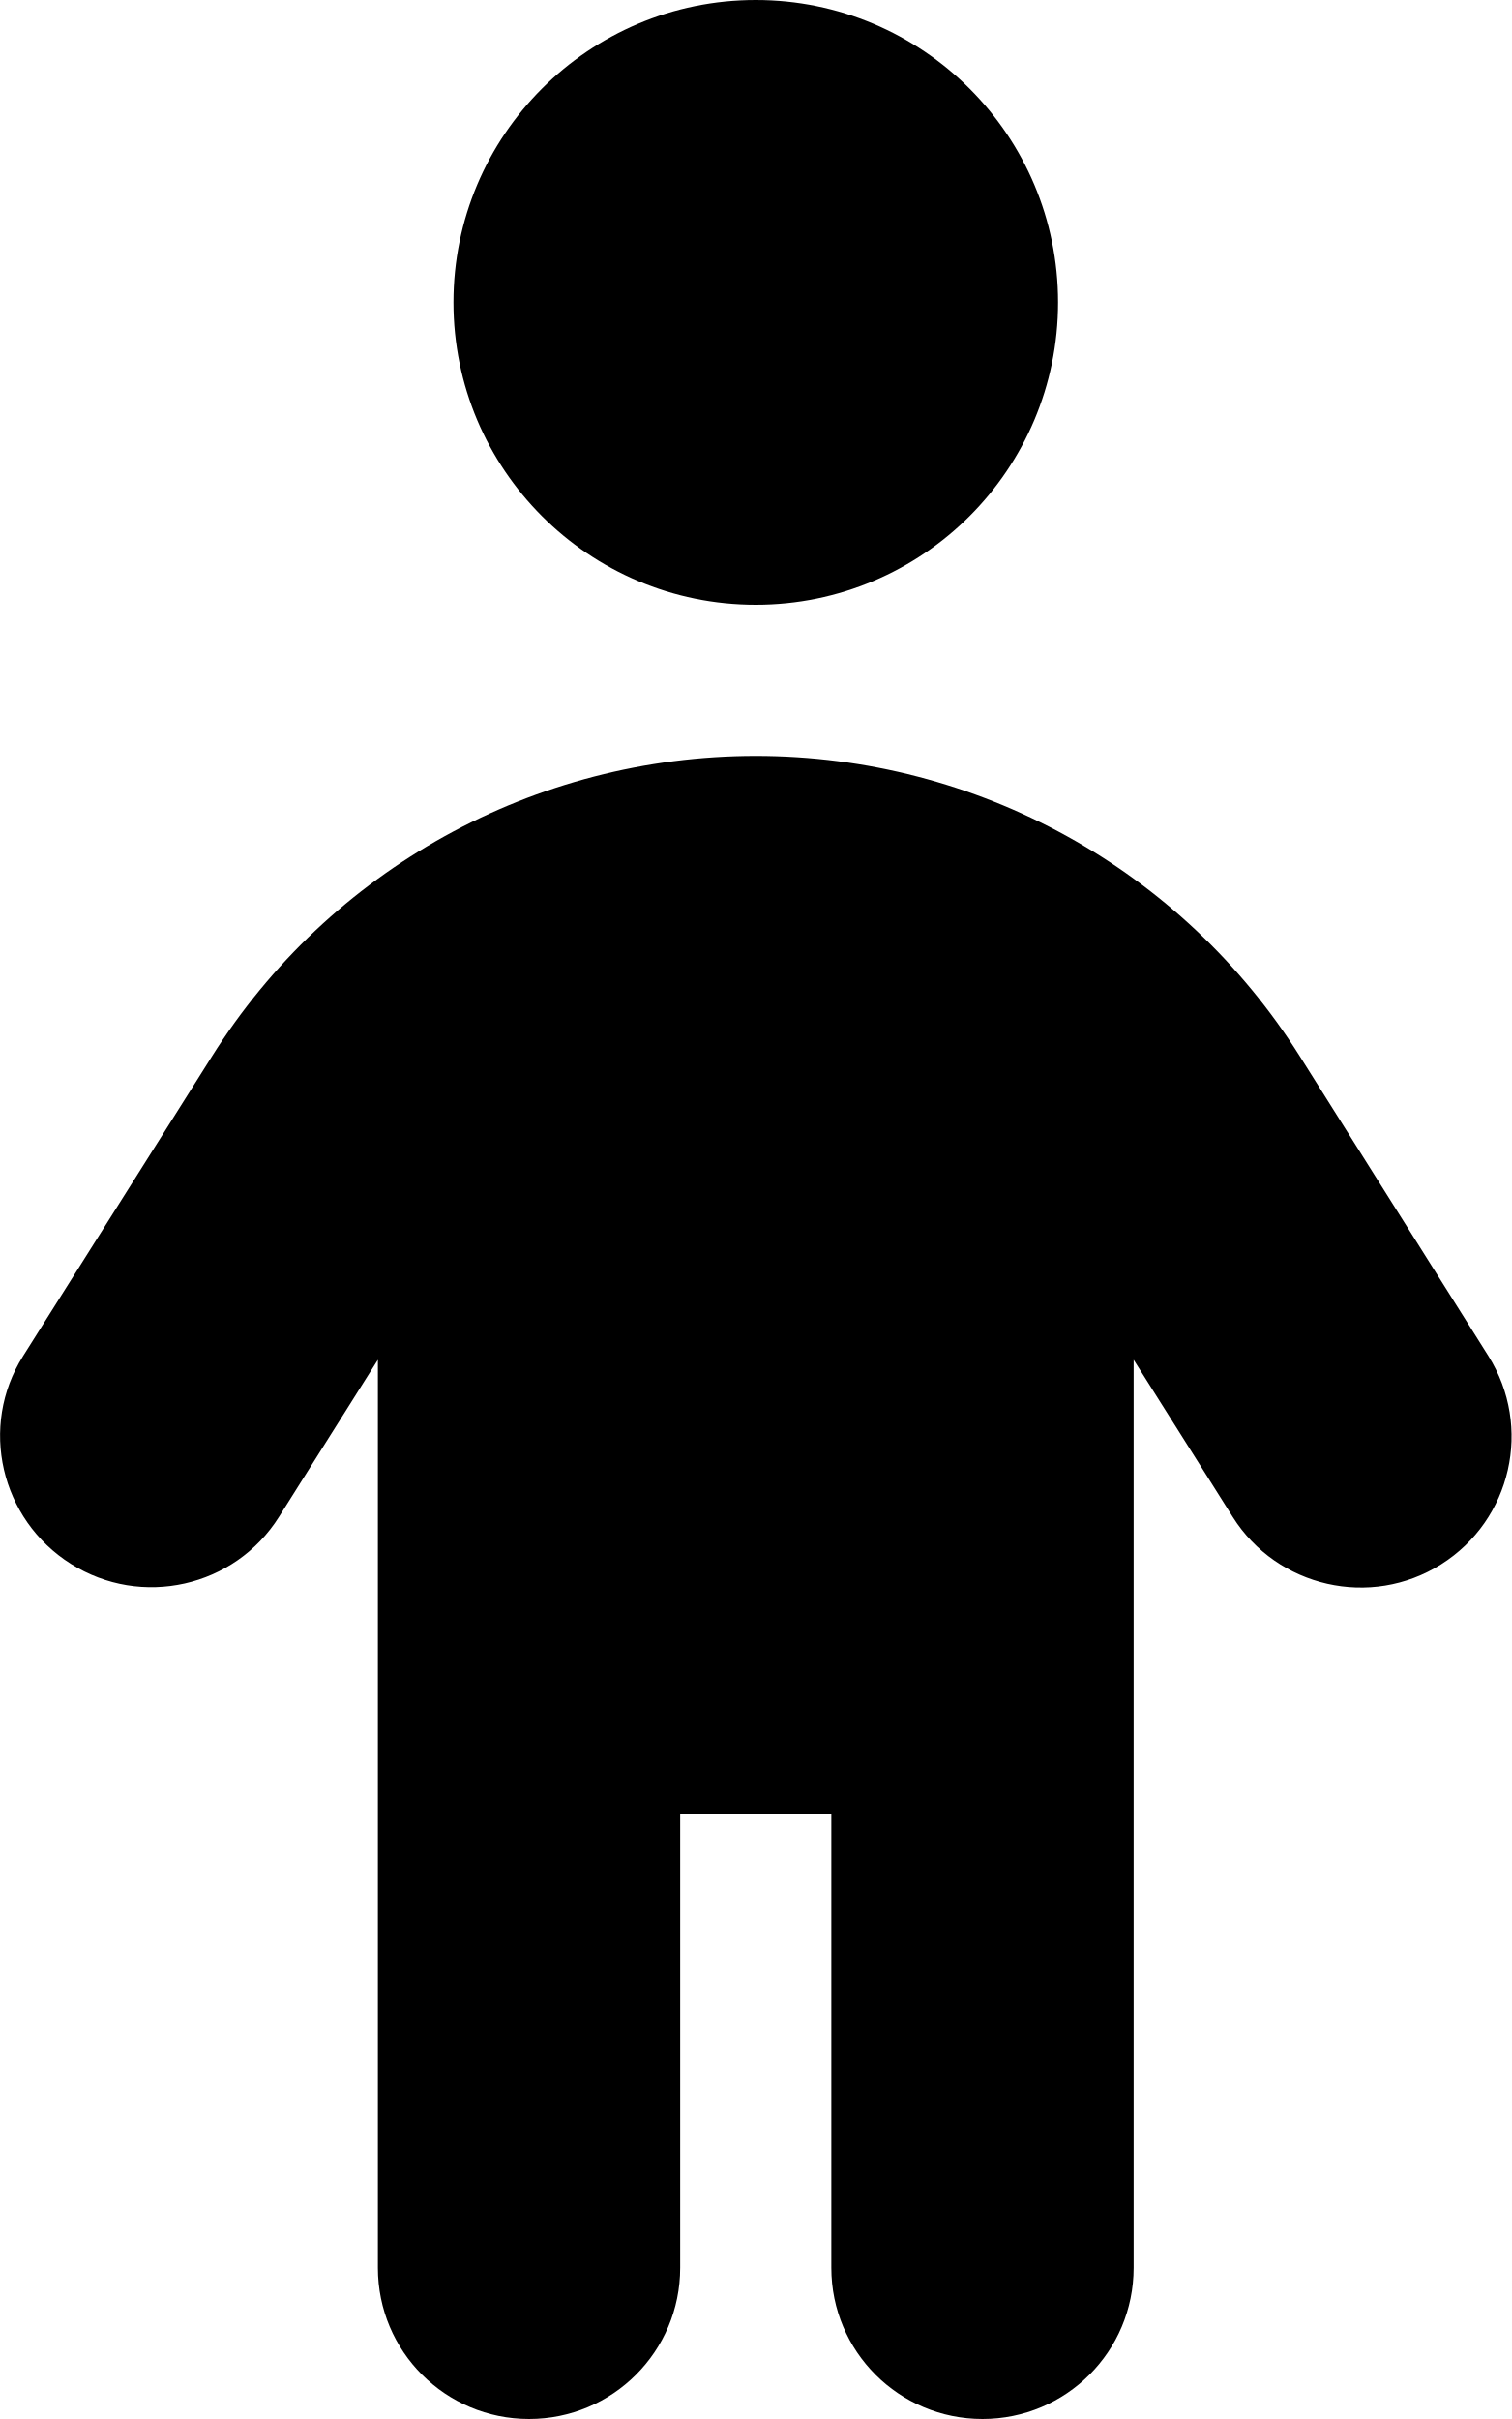
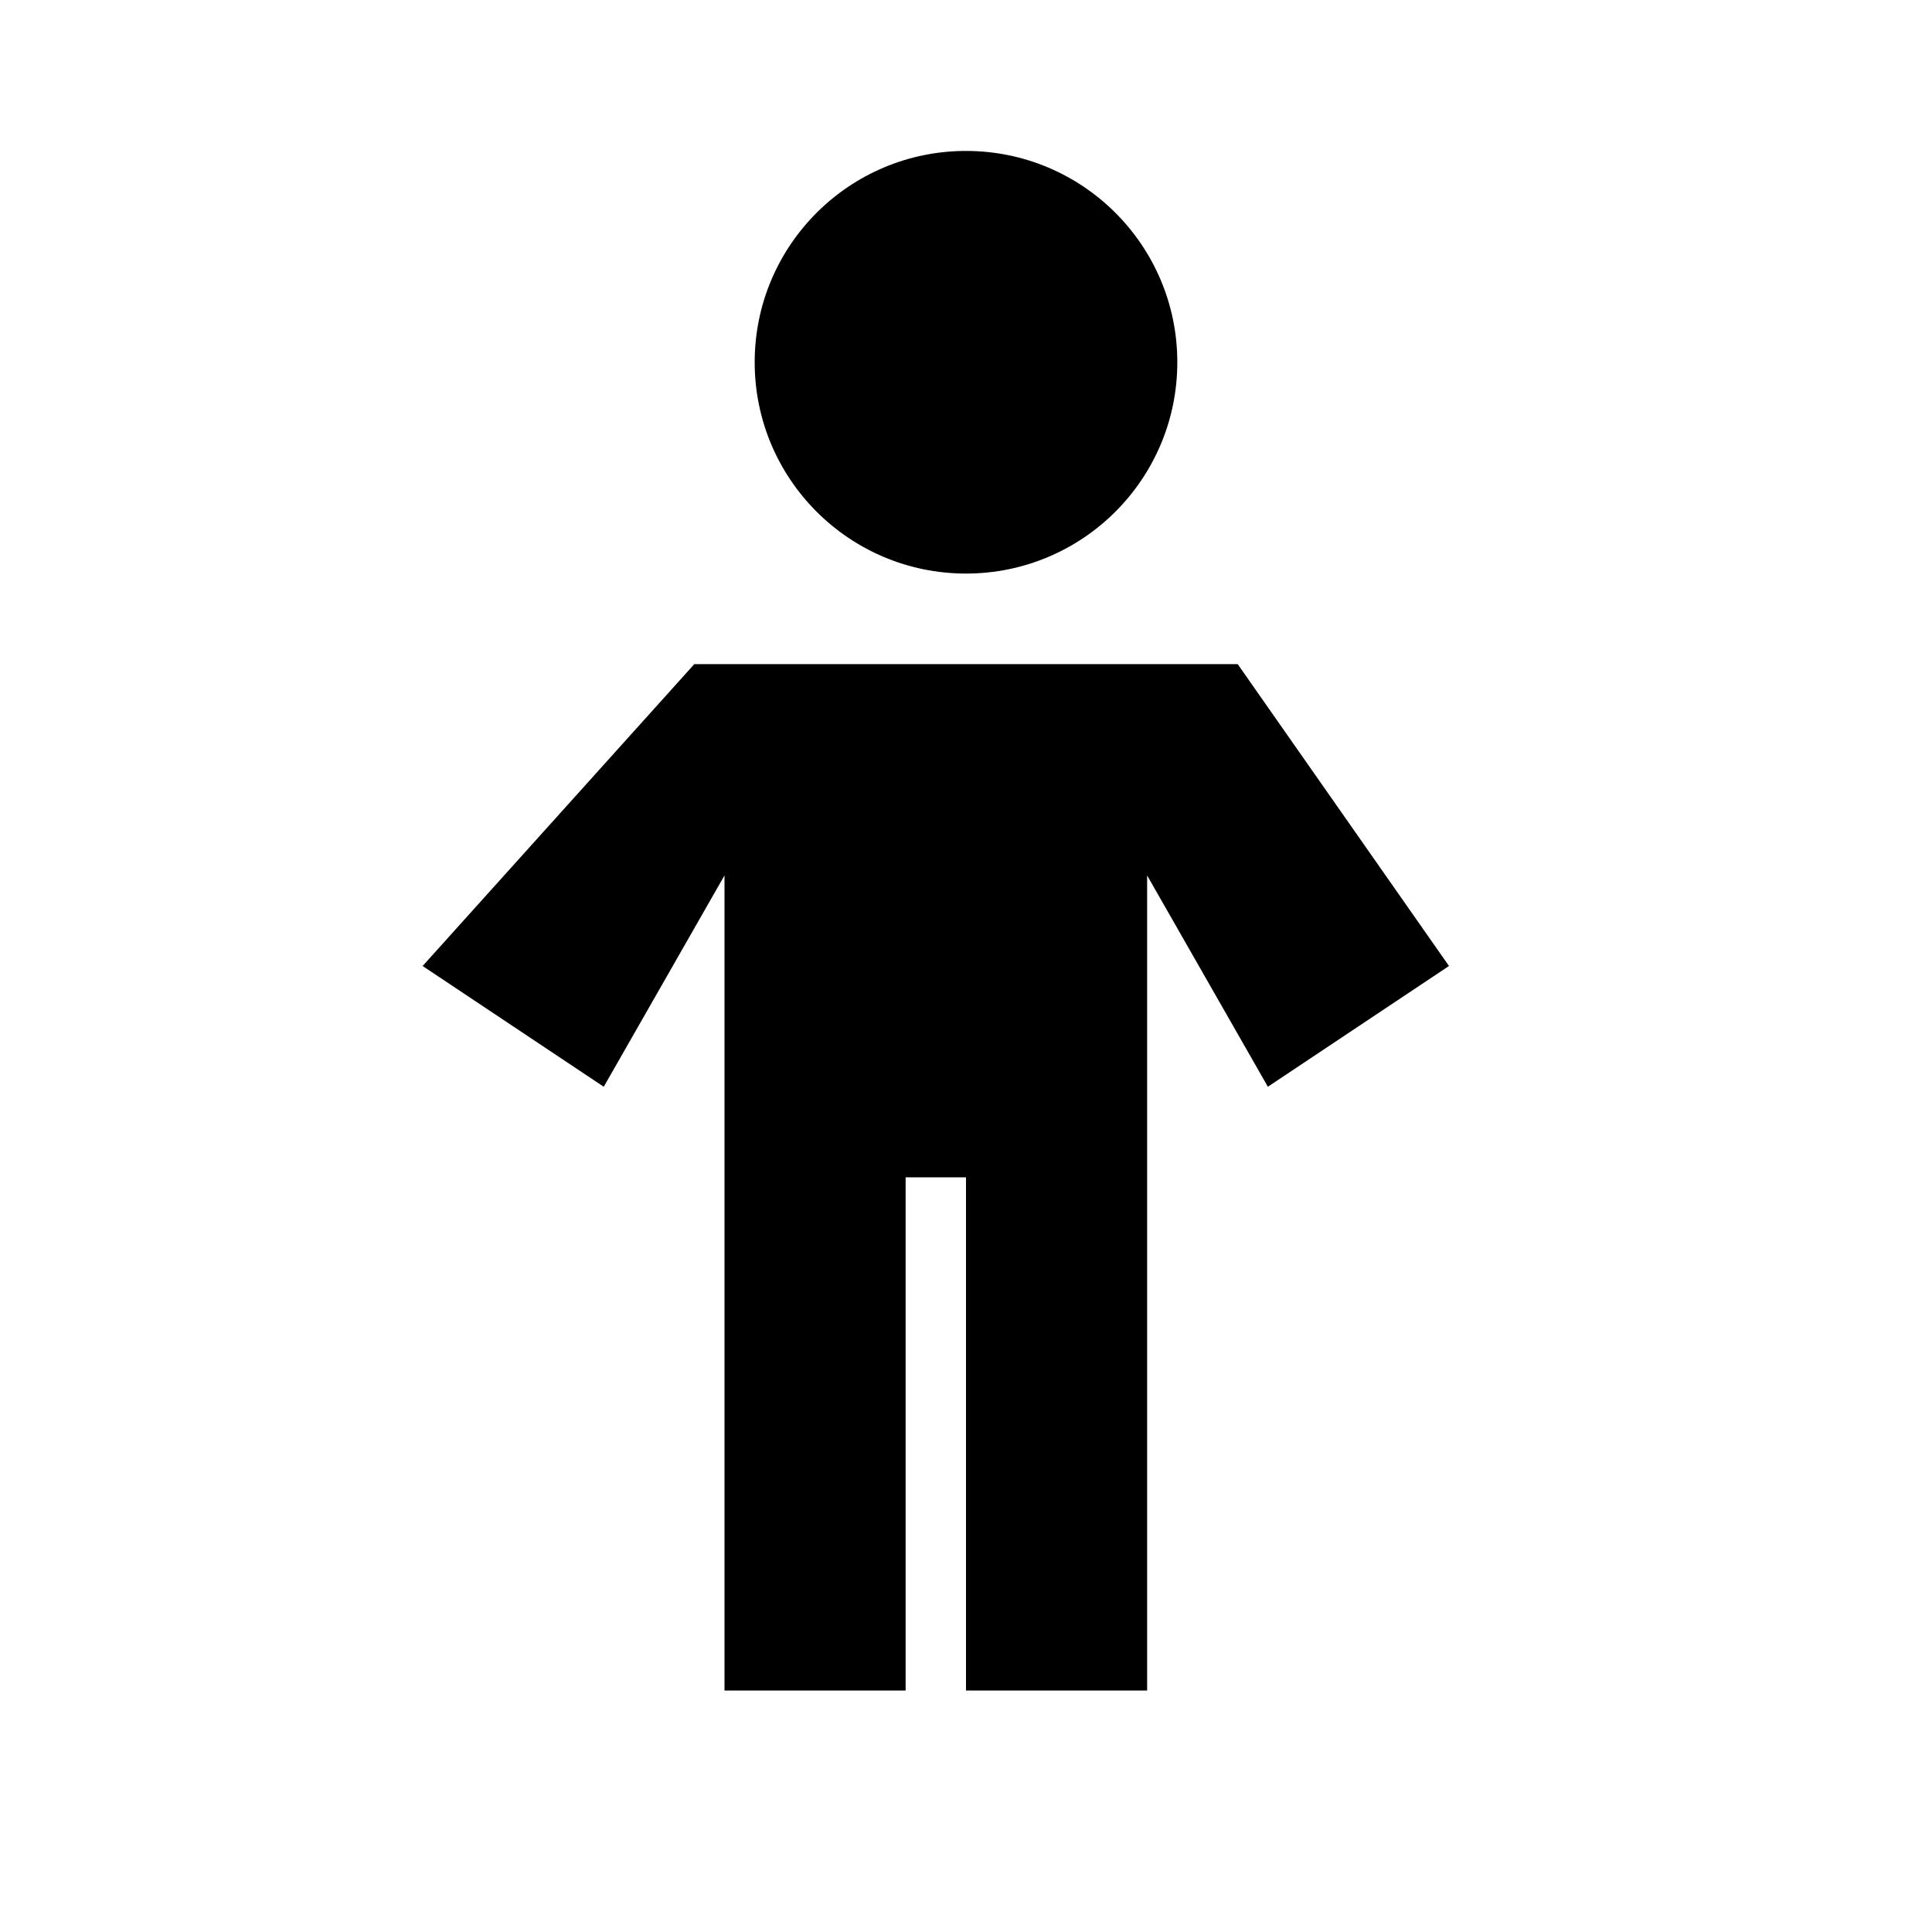
- <svg xmlns="http://www.w3.org/2000/svg" viewBox="0 0 320 512" role="img">
-   <path d="M96 64a64 64 0 1 1 128 0A64 64 0 1 1 96 64zm48 320l0 96c0 17.7-14.3 32-32 32s-32-14.3-32-32l0-192.2L59.1 321c-9.4 15-29.2 19.4-44.1 10S-4.5 301.9 4.9 287l39.9-63.3C69.7 184 113.2 160 160 160s90.3 24 115.2 63.6L315.1 287c9.4 15 4.9 34.7-10 44.1s-34.7 4.9-44.1-10L240 287.8 240 480c0 17.7-14.3 32-32 32s-32-14.3-32-32l0-96-32 0z" fill="currentColor" />
+ <svg xmlns="http://www.w3.org/2000/svg" viewBox="0 0 64 64" aria-hidden="true">
+   <circle cx="32" cy="12" r="7" fill="currentColor" />
+   <path d="M23 22h18l7 10-6 4-4-7v27h-6V39h-2v17h-6V29l-4 7-6-4 9-10z" fill="currentColor" />
</svg>
